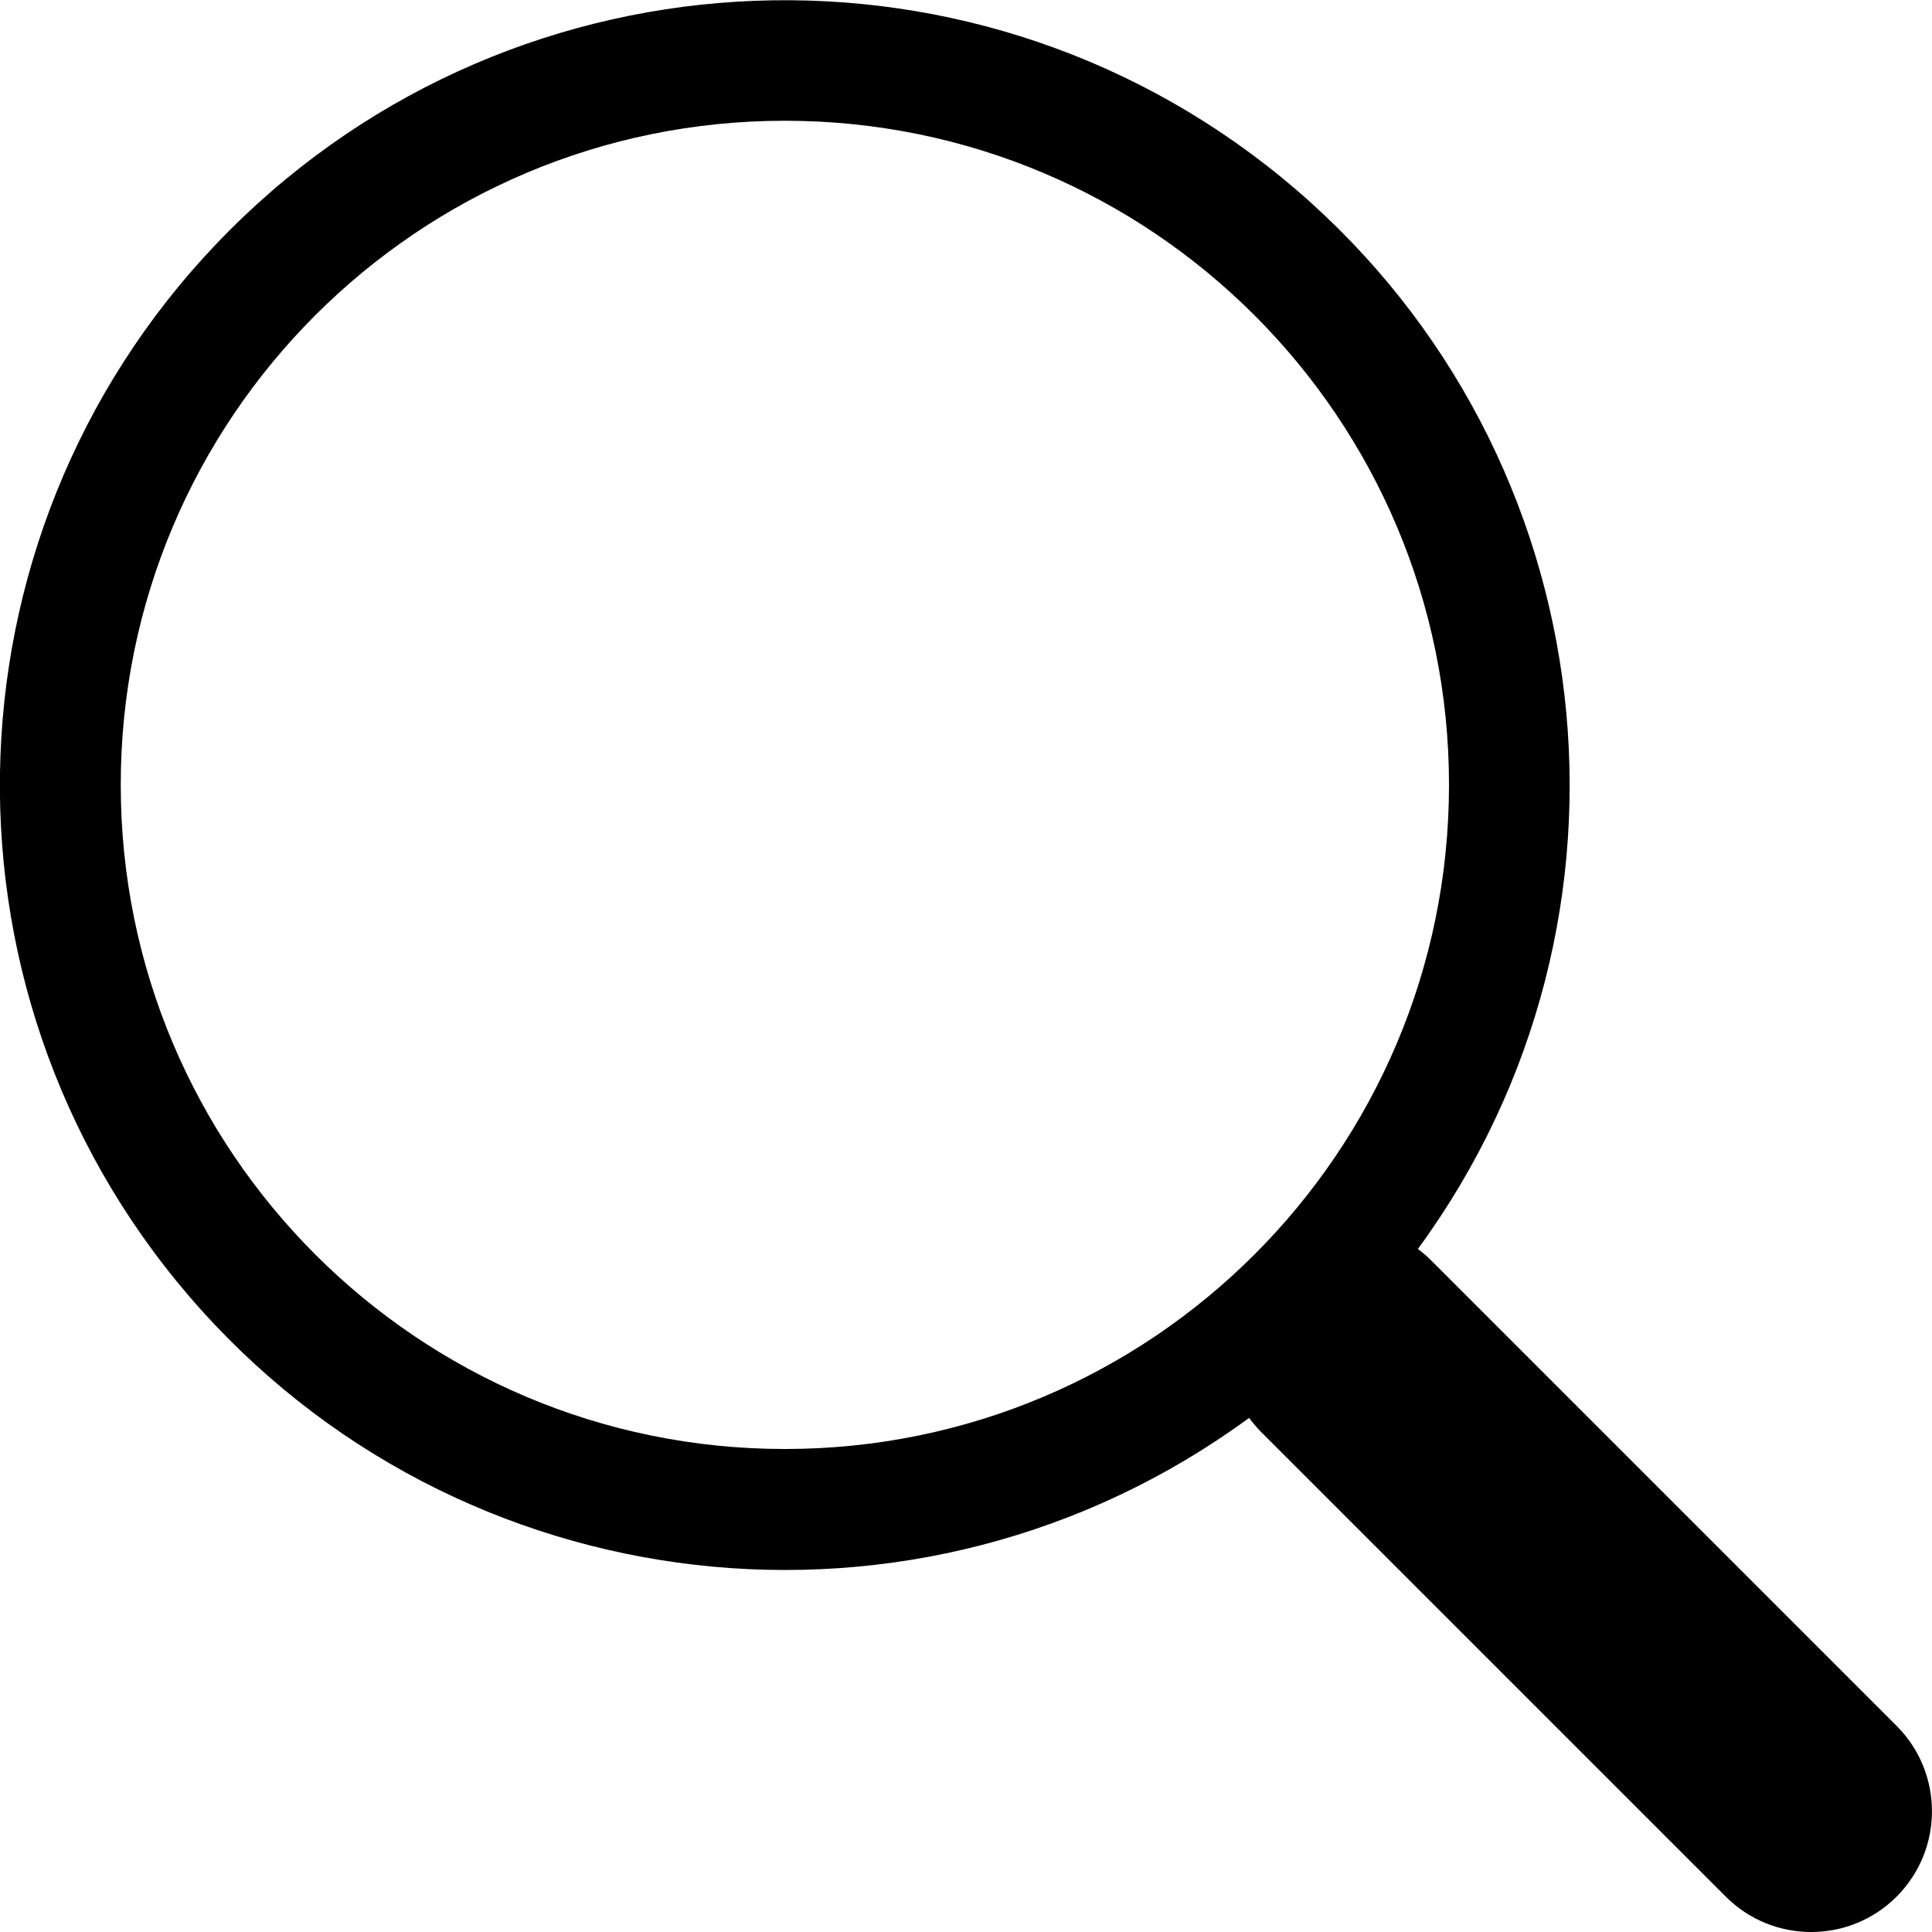
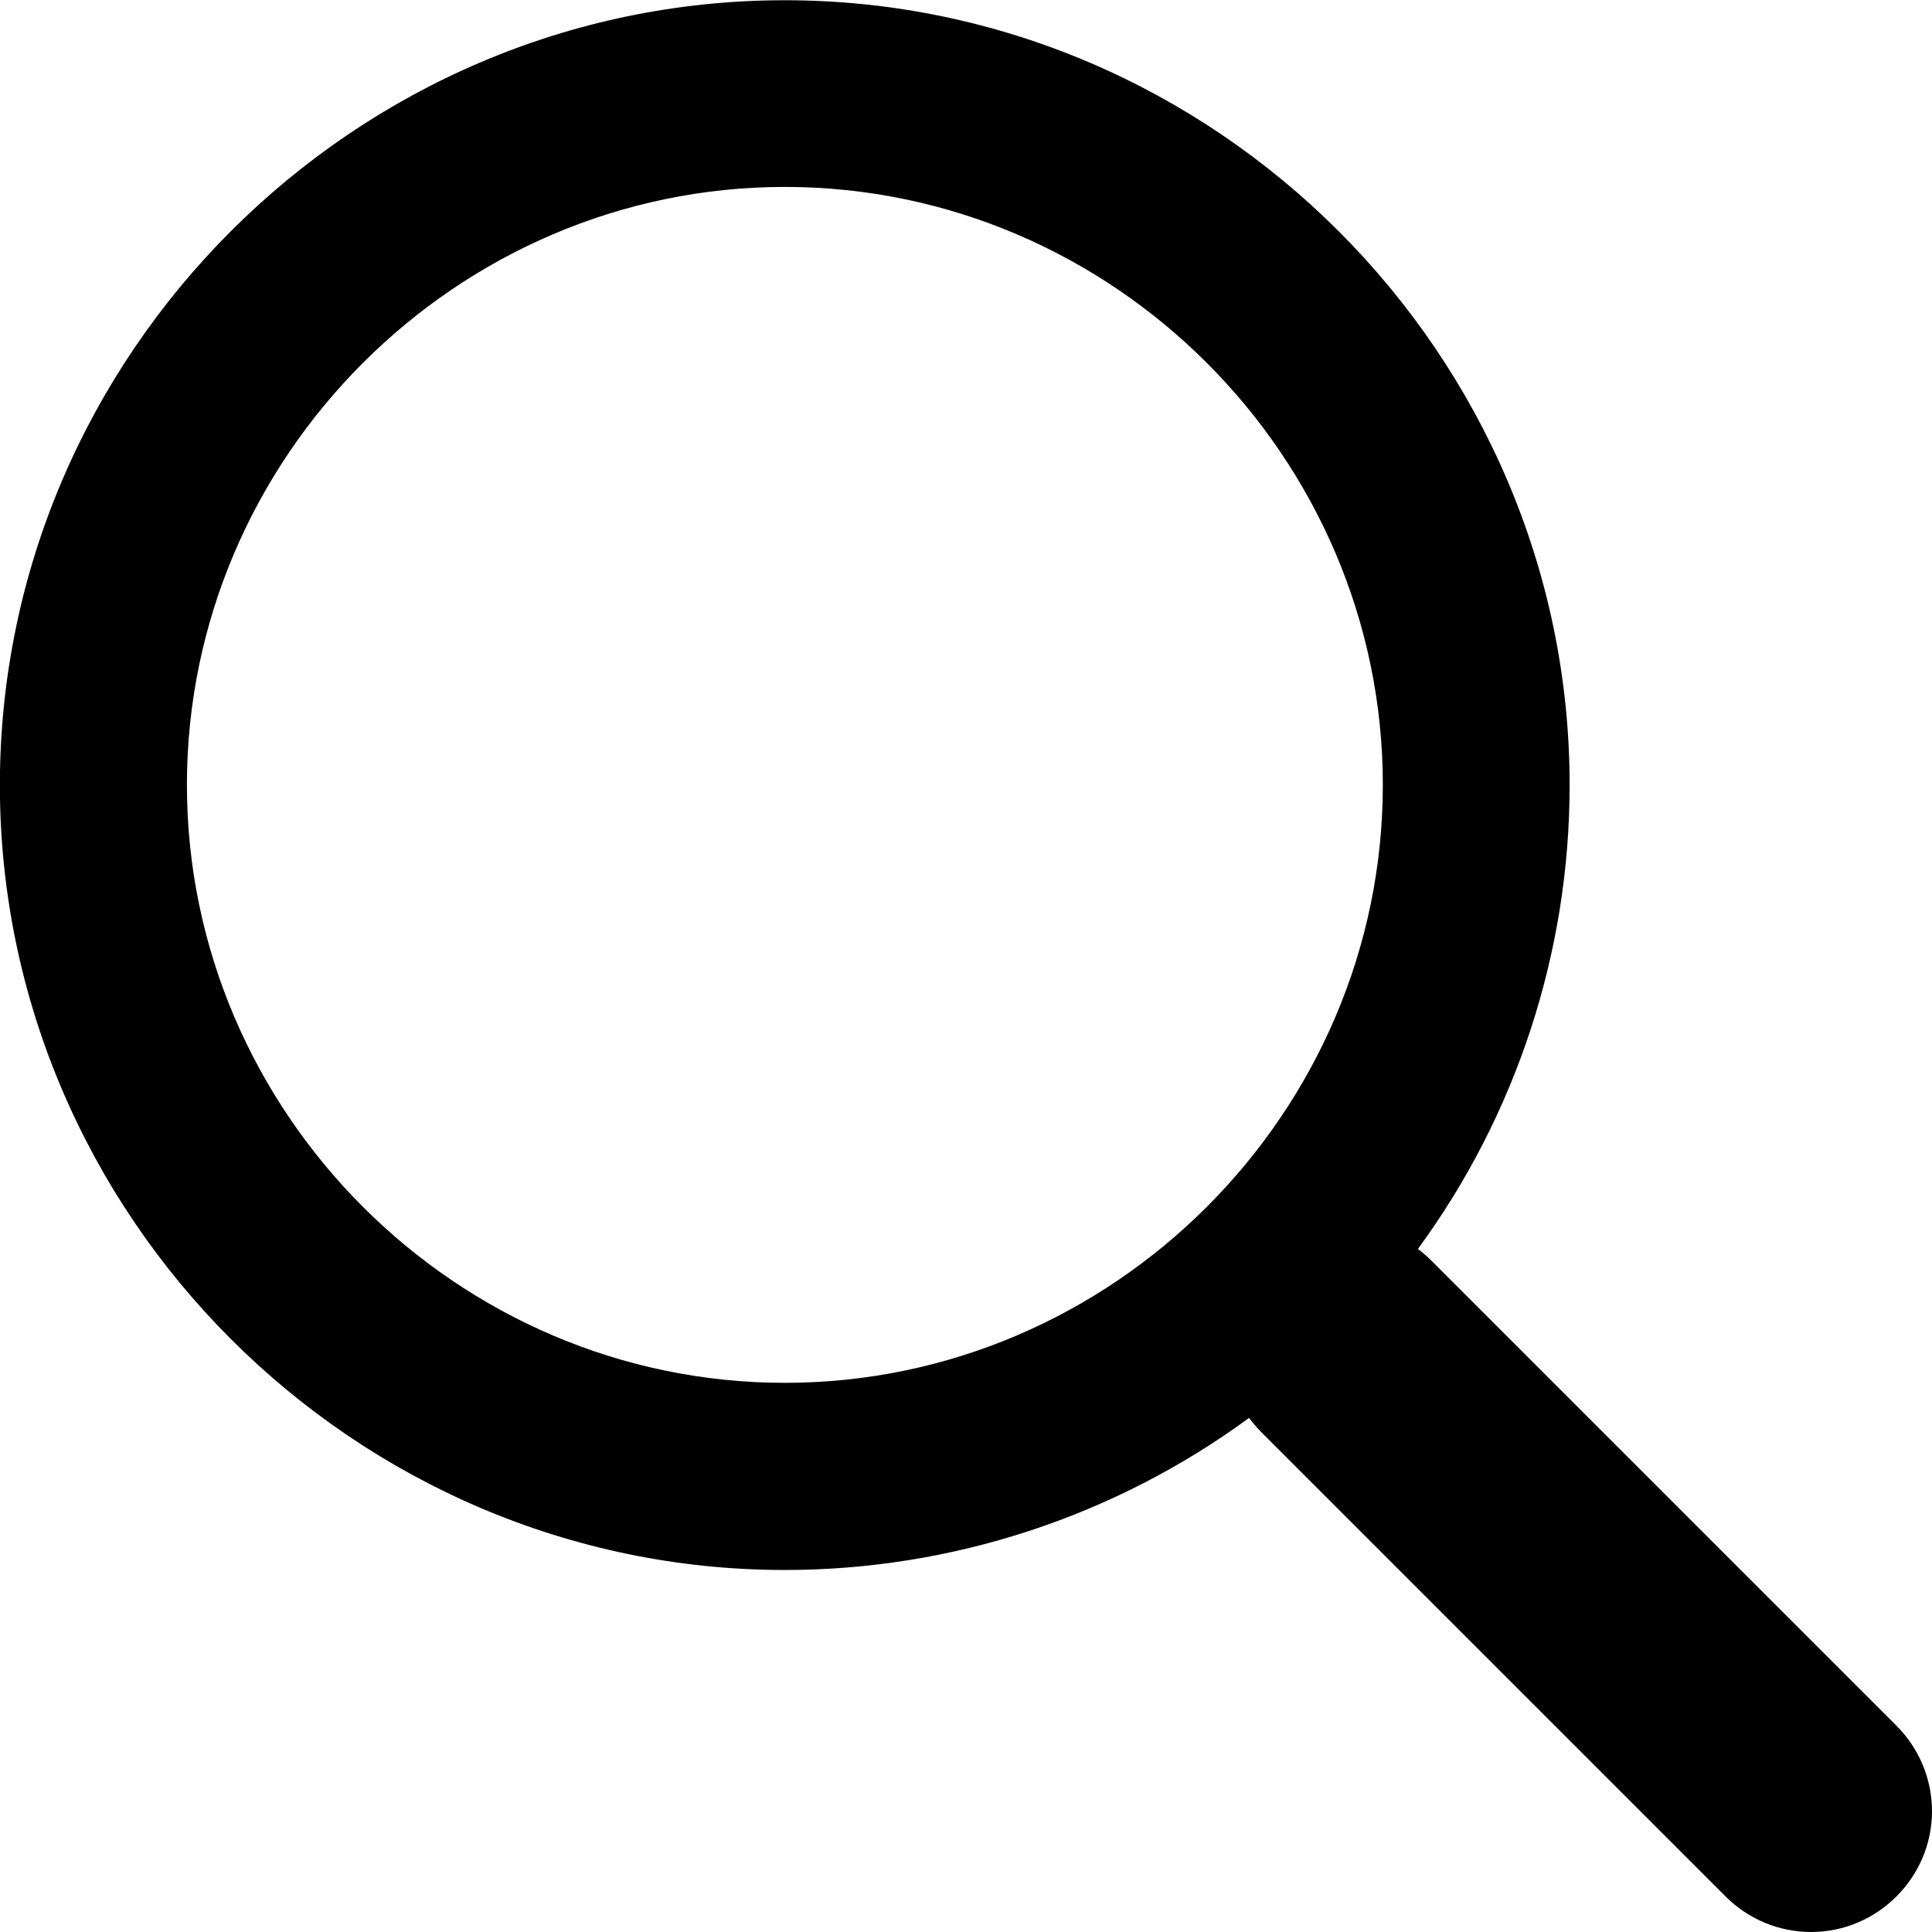
- <svg xmlns="http://www.w3.org/2000/svg" viewBox="0 0 16 16">
-   <path d="M11.742 10.344a6.5 6.5 0 1 0-1.397 1.398h-.001c.03.04.062.078.098.115l3.85 3.85a1 1 0 0 0 1.415-1.414l-3.85-3.85a1.007 1.007 0 0 0-.115-.1zM12 6.5a5.5 5.5 0 1 1-11 0 5.5 5.5 0 0 1 11 0z" />
+ <svg xmlns="http://www.w3.org/2000/svg" width="100%" height="100%" viewBox="0 0 16 16" version="1.1" xml:space="preserve" style="fill-rule:evenodd;clip-rule:evenodd;stroke-linejoin:round;stroke-miterlimit:2;">
+   <path d="M11.742,10.344c0.817,-1.114 1.257,-2.461 1.257,-3.842c0,-3.566 -2.934,-6.5 -6.5,-6.5c-3.566,-0 -6.5,2.934 -6.5,6.5c0,3.566 2.934,6.5 6.5,6.5c1.383,-0 2.731,-0.442 3.846,-1.26l-0.001,0c0.03,0.04 0.062,0.078 0.098,0.115l3.85,3.85c0.188,0.188 0.442,0.293 0.707,0.293c0.549,0 1.001,-0.451 1.001,-1c-0,-0.265 -0.106,-0.52 -0.293,-0.707l-3.85,-3.85c-0.036,-0.036 -0.074,-0.07 -0.115,-0.1l-0,0.001Zm-0.29,-3.844c-0,2.716 -2.236,4.952 -4.952,4.952c-2.716,-0 -4.952,-2.236 -4.952,-4.952c0,-2.716 2.236,-4.952 4.952,-4.952c2.716,0 4.952,2.236 4.952,4.952Z" style="fill-rule:nonzero;" />
</svg>
